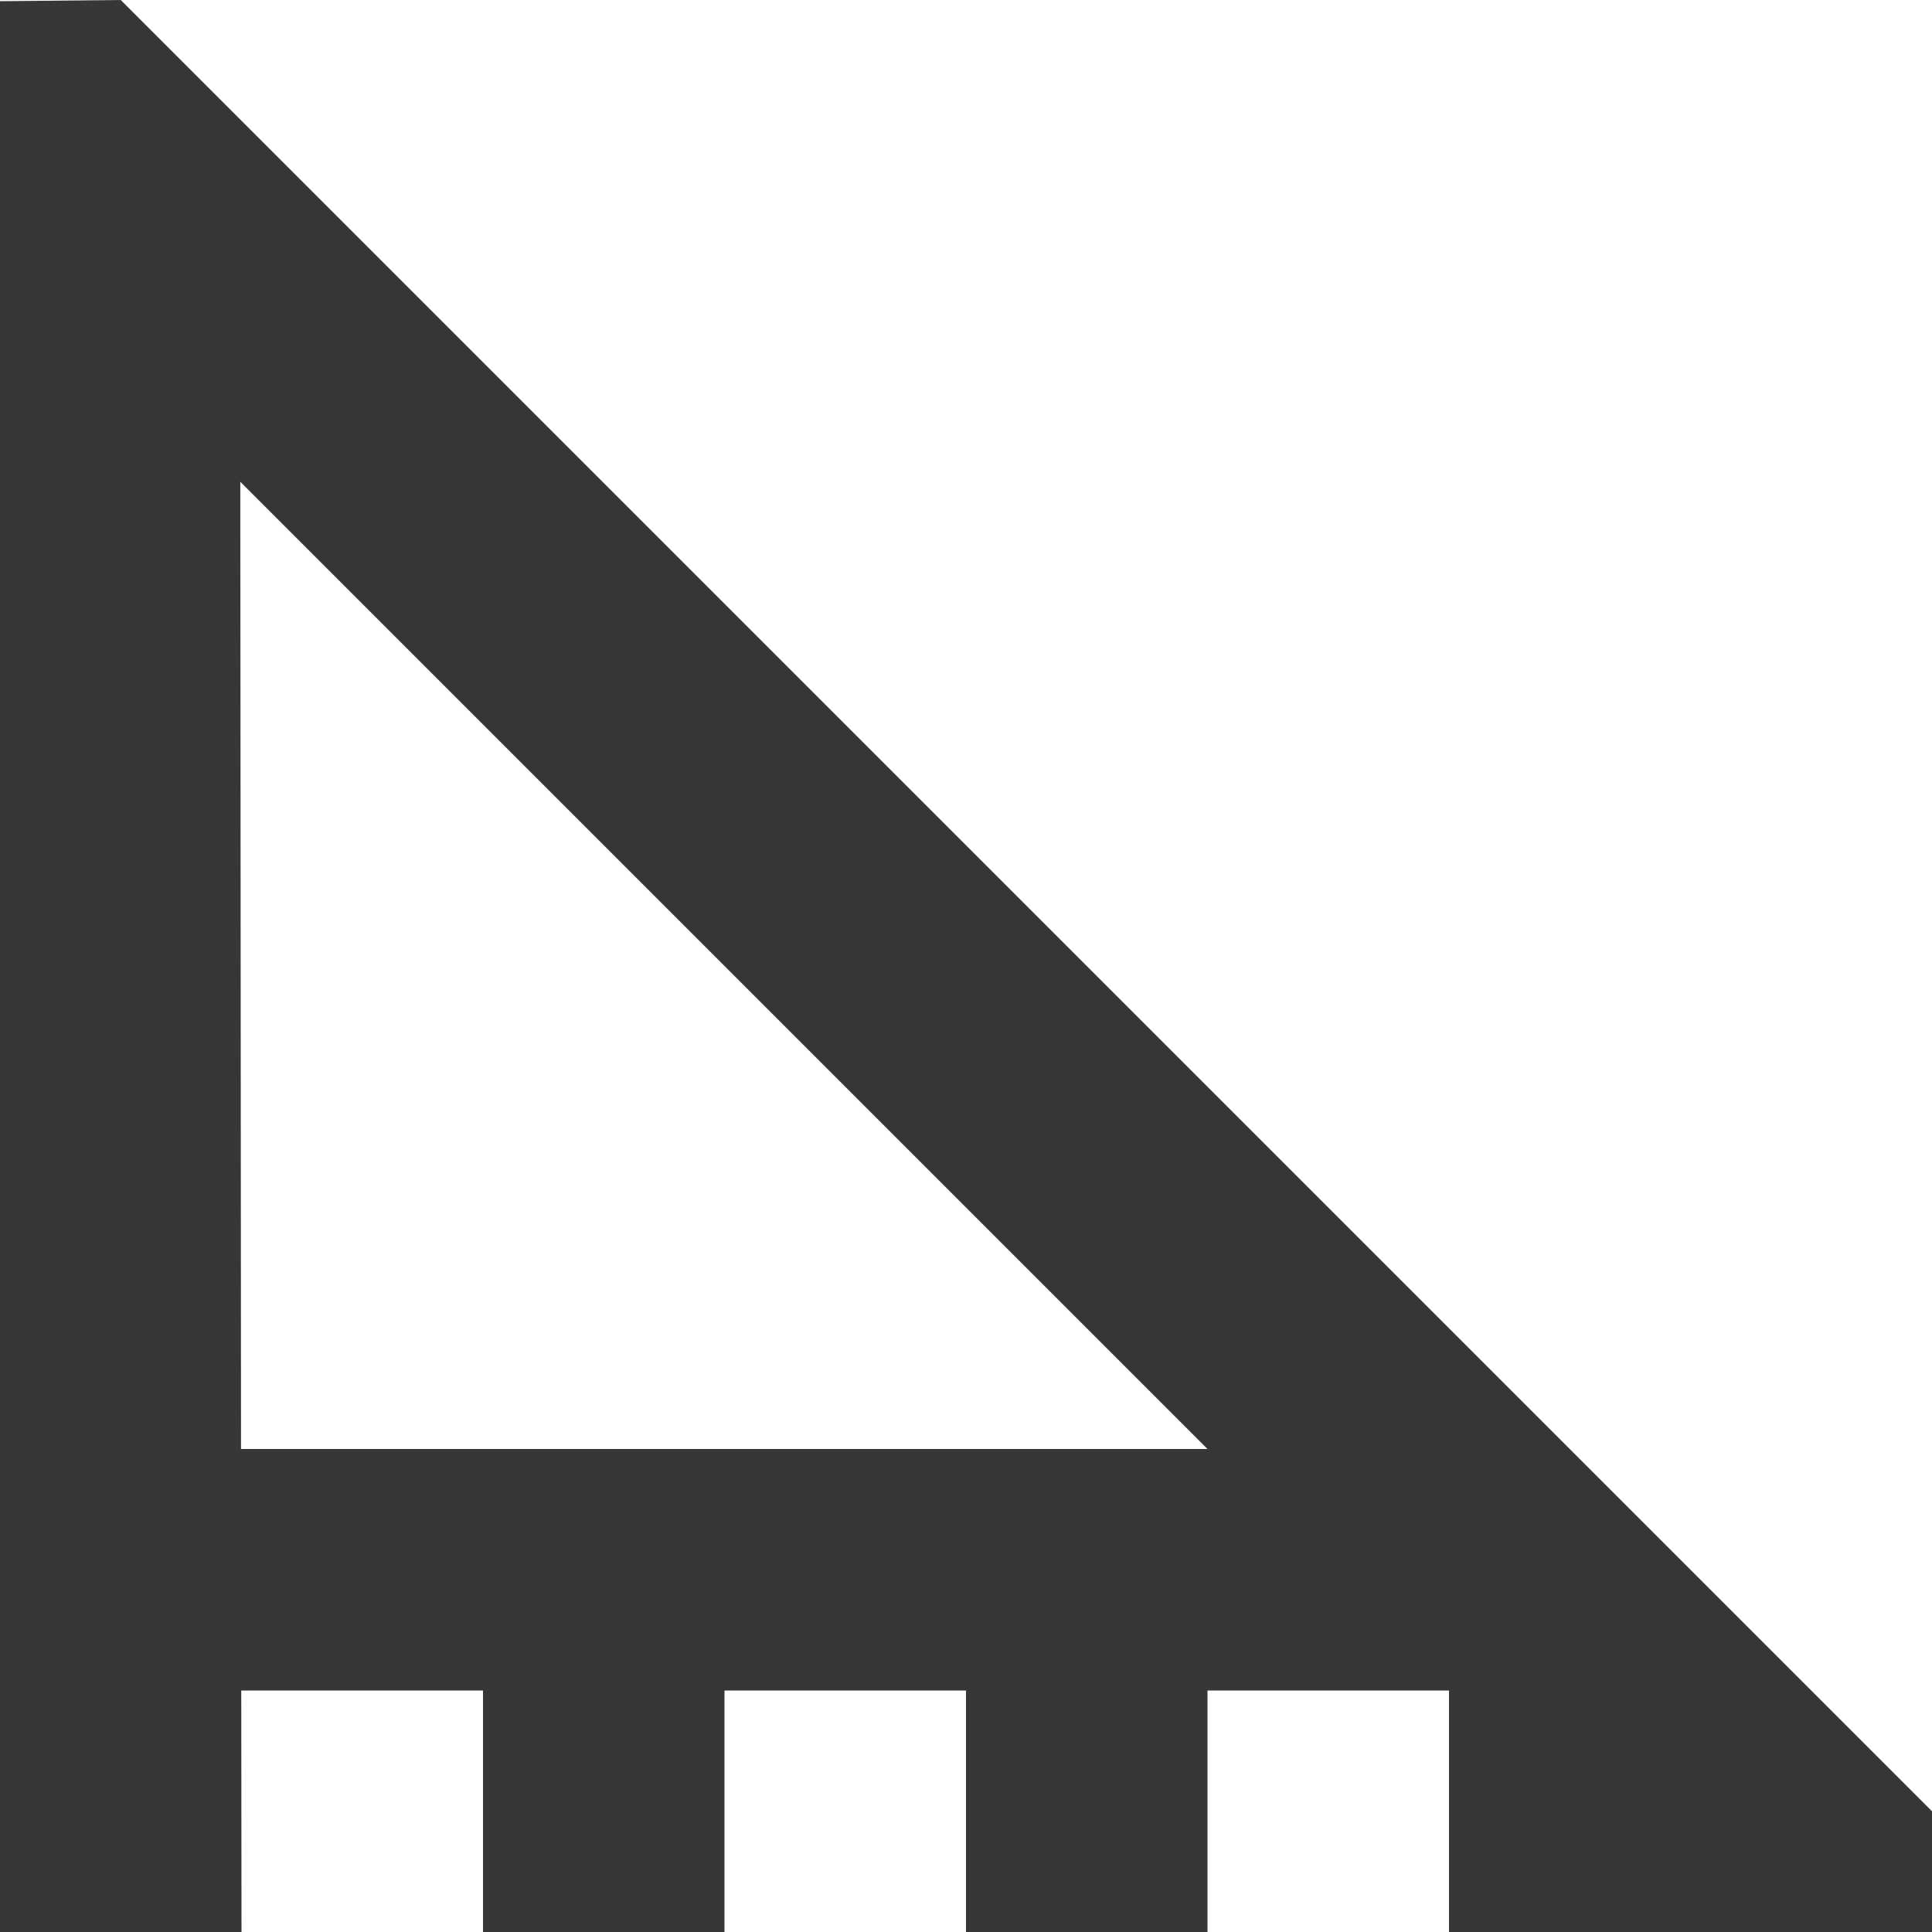
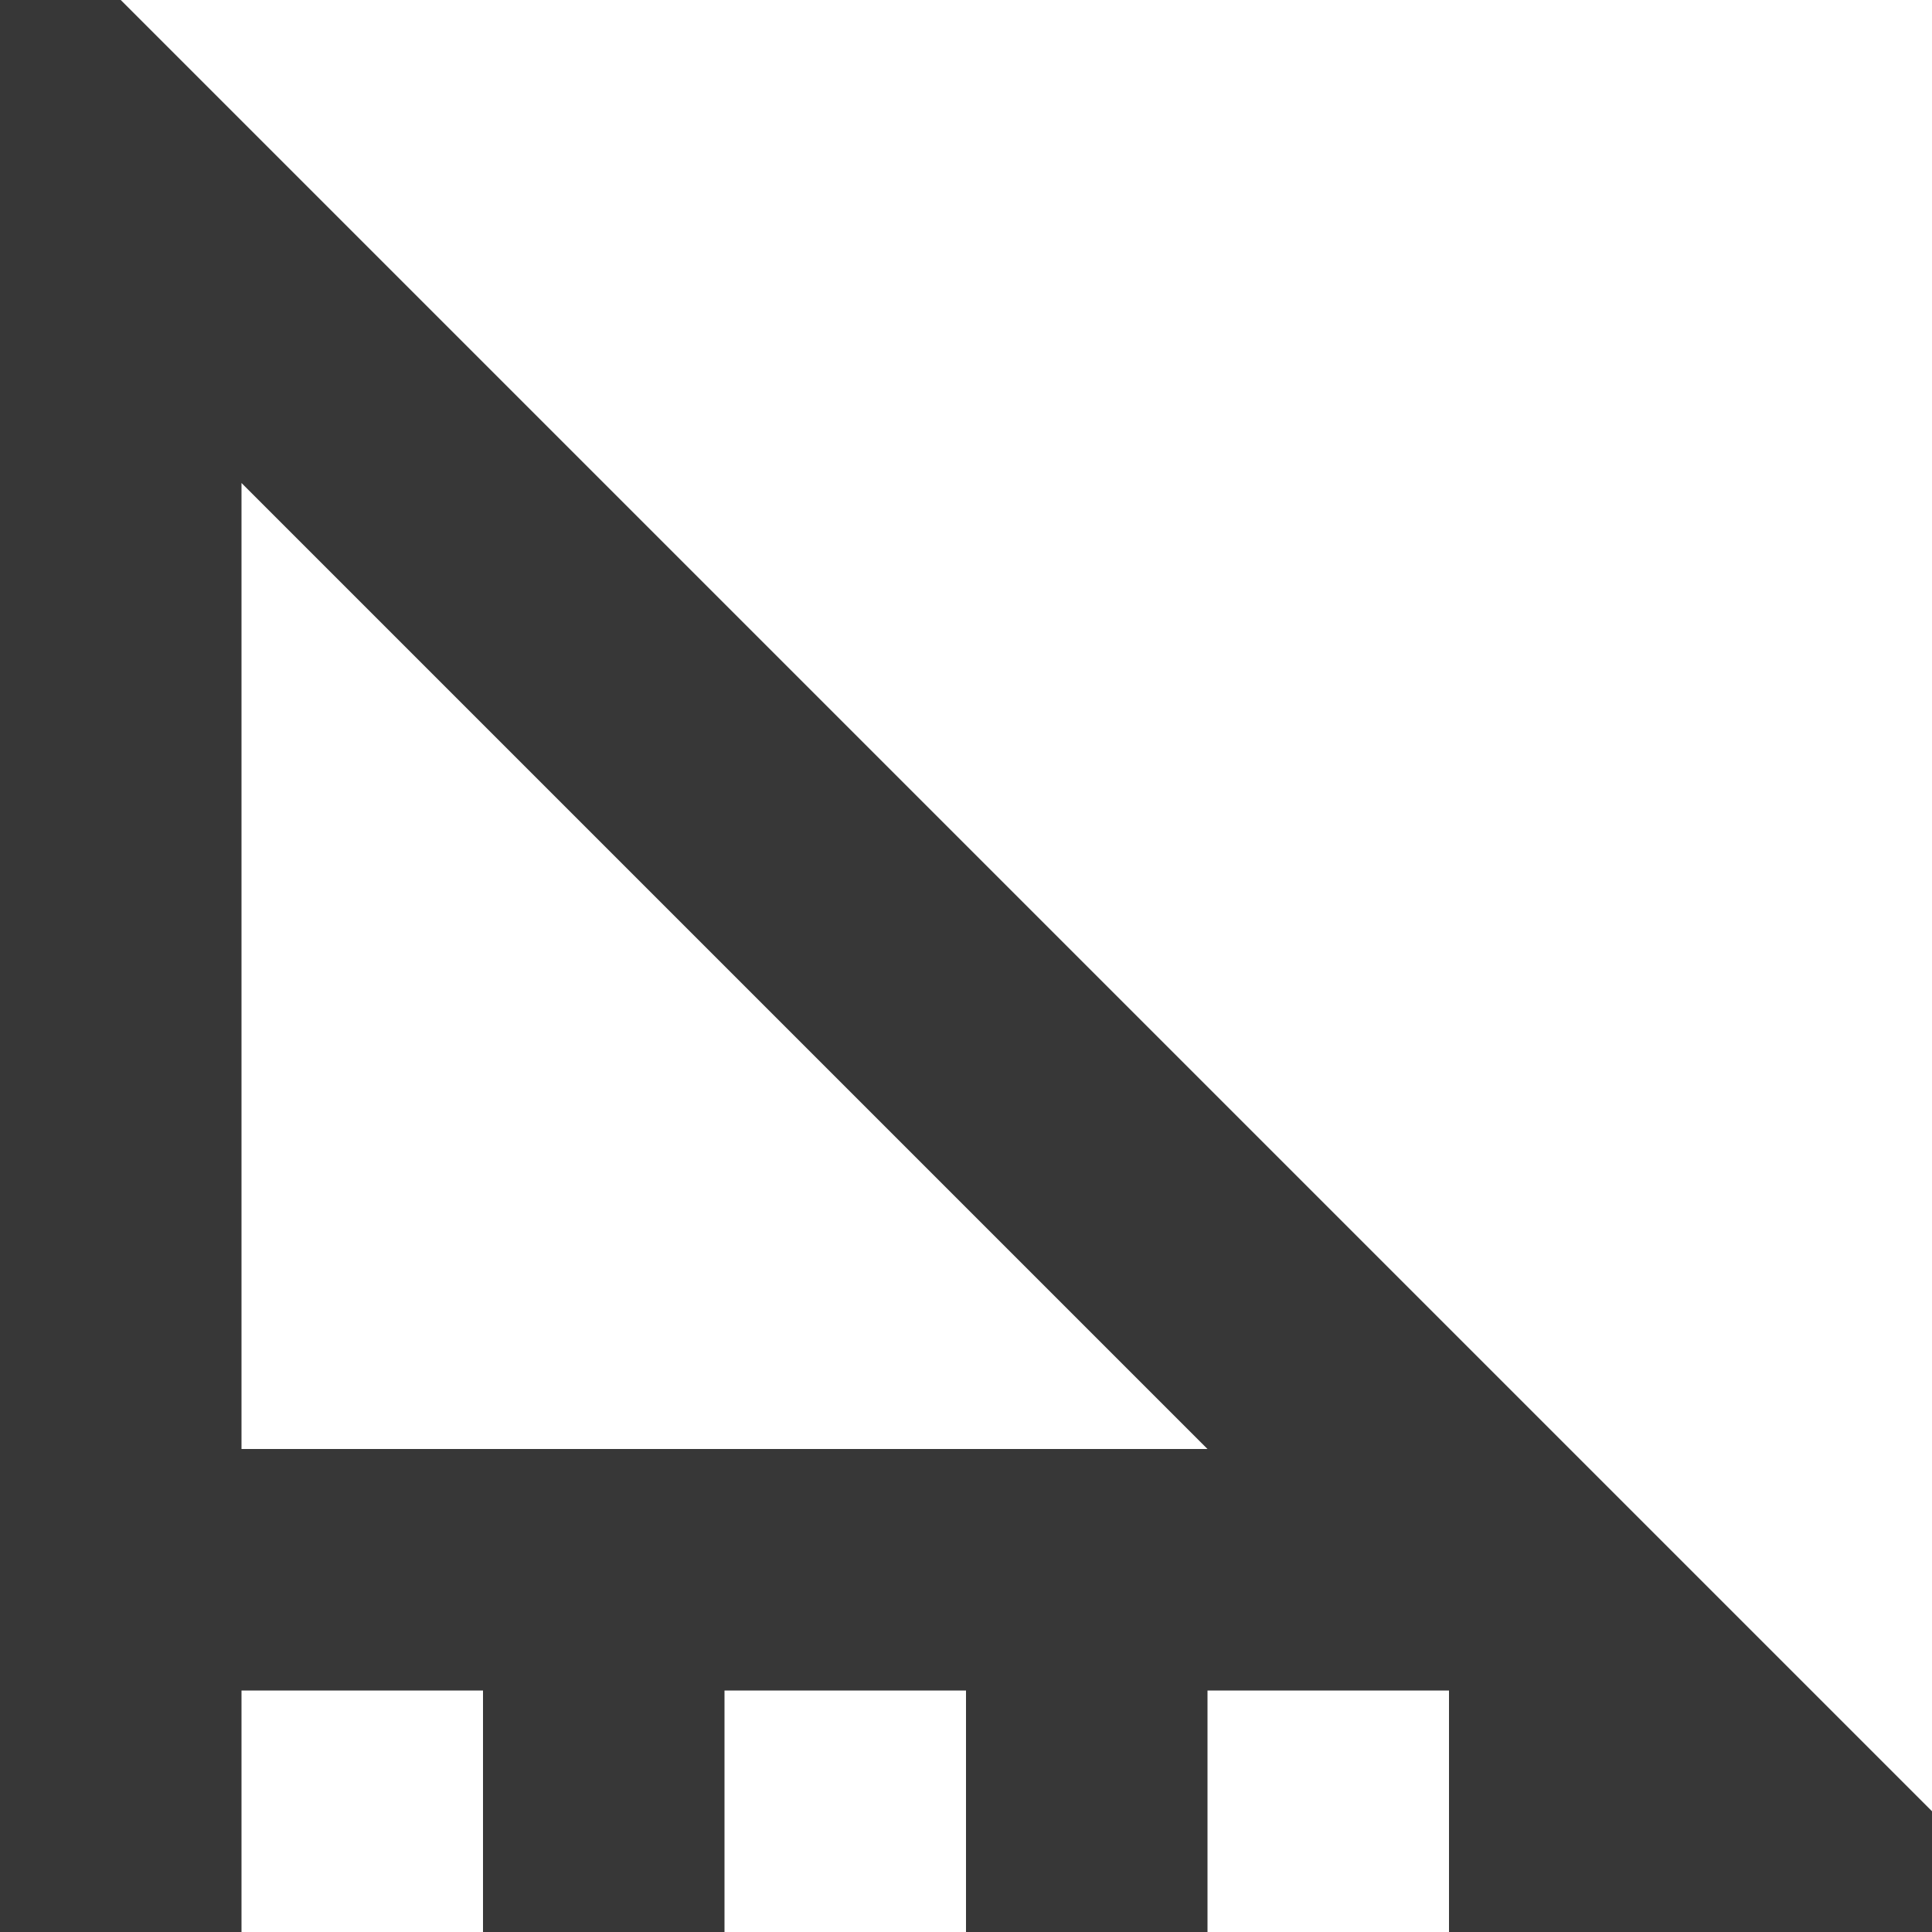
- <svg xmlns="http://www.w3.org/2000/svg" height="16" width="16" version="1.1" viewBox="0 0 16 16" data-name="Layer 2" id="Layer_2">
+ <svg xmlns="http://www.w3.org/2000/svg" id="Layer_2" data-name="Layer 2" viewBox="0 0 16 16" version="1.1" width="16" height="16">
  <defs id="defs4">
    <style id="style2">.cls-1{fill:none;stroke:#cacaca;stroke-miterlimit:10;stroke-width:4px;}.cls-2{fill:#cacaca;}</style>
  </defs>
-   <path id="line6" d="M 1 0 L -0.01 0.01 L -0.002 1.51 L -0.01 1.51 L 0 16 L 2 16 L 1.998 14 L 4 14 L 4 16 L 6 16 L 6 14 L 8 14 L 8 16 L 10 16 L 10 14 L 12 14 L 12 16 L 15 16 L 16 16 L 16 15 L 1 0 z M 1.99 3.99 L 10 12 L 1.996 12 L 1.99 3.99 z " style="color:#000000;font-style:normal;font-variant:normal;font-weight:normal;font-stretch:normal;font-size:medium;line-height:normal;font-family:sans-serif;font-variant-ligatures:normal;font-variant-position:normal;font-variant-caps:normal;font-variant-numeric:normal;font-variant-alternates:normal;font-feature-settings:normal;text-indent:0;text-align:start;text-decoration:none;text-decoration-line:none;text-decoration-style:solid;text-decoration-color:#000000;letter-spacing:normal;word-spacing:normal;text-transform:none;writing-mode:lr-tb;direction:ltr;text-orientation:mixed;dominant-baseline:auto;baseline-shift:baseline;text-anchor:start;white-space:normal;shape-padding:0;clip-rule:nonzero;display:inline;overflow:visible;visibility:visible;opacity:1;isolation:auto;mix-blend-mode:normal;color-interpolation:sRGB;color-interpolation-filters:linearRGB;solid-color:#000000;solid-opacity:1;vector-effect:none;fill:#373737;fill-opacity:1;fill-rule:nonzero;stroke:none;stroke-width:1.999px;stroke-linecap:butt;stroke-linejoin:miter;stroke-miterlimit:10;stroke-dasharray:none;stroke-dashoffset:0;stroke-opacity:1;color-rendering:auto;image-rendering:auto;shape-rendering:auto;text-rendering:auto;enable-background:accumulate" />
+   <path style="color:#000000;font-style:normal;font-variant:normal;font-weight:normal;font-stretch:normal;font-size:medium;line-height:normal;font-family:sans-serif;font-variant-ligatures:normal;font-variant-position:normal;font-variant-caps:normal;font-variant-numeric:normal;font-variant-alternates:normal;font-feature-settings:normal;text-indent:0;text-align:start;text-decoration:none;text-decoration-line:none;text-decoration-style:solid;text-decoration-color:#000000;letter-spacing:normal;word-spacing:normal;text-transform:none;writing-mode:lr-tb;direction:ltr;text-orientation:mixed;dominant-baseline:auto;baseline-shift:baseline;text-anchor:start;white-space:normal;shape-padding:0;clip-rule:nonzero;display:inline;overflow:visible;visibility:visible;opacity:1;isolation:auto;mix-blend-mode:normal;color-interpolation:sRGB;color-interpolation-filters:linearRGB;solid-color:#000000;solid-opacity:1;vector-effect:none;fill:#373737;fill-opacity:1;fill-rule:nonzero;stroke:none;stroke-width:1.999px;stroke-linecap:butt;stroke-linejoin:miter;stroke-miterlimit:10;stroke-dasharray:none;stroke-dashoffset:0;stroke-opacity:1;color-rendering:auto;image-rendering:auto;shape-rendering:auto;text-rendering:auto;enable-background:accumulate" d="M 1,0 H 0 v 16 h 2 v -2 h 2 v 2 h 2 v -2 h 2 v 2 h 2 v -2 h 2 v 2 h 4 v -1 z m 1,4 8,8 H 2 Z" id="line6" />
</svg>
